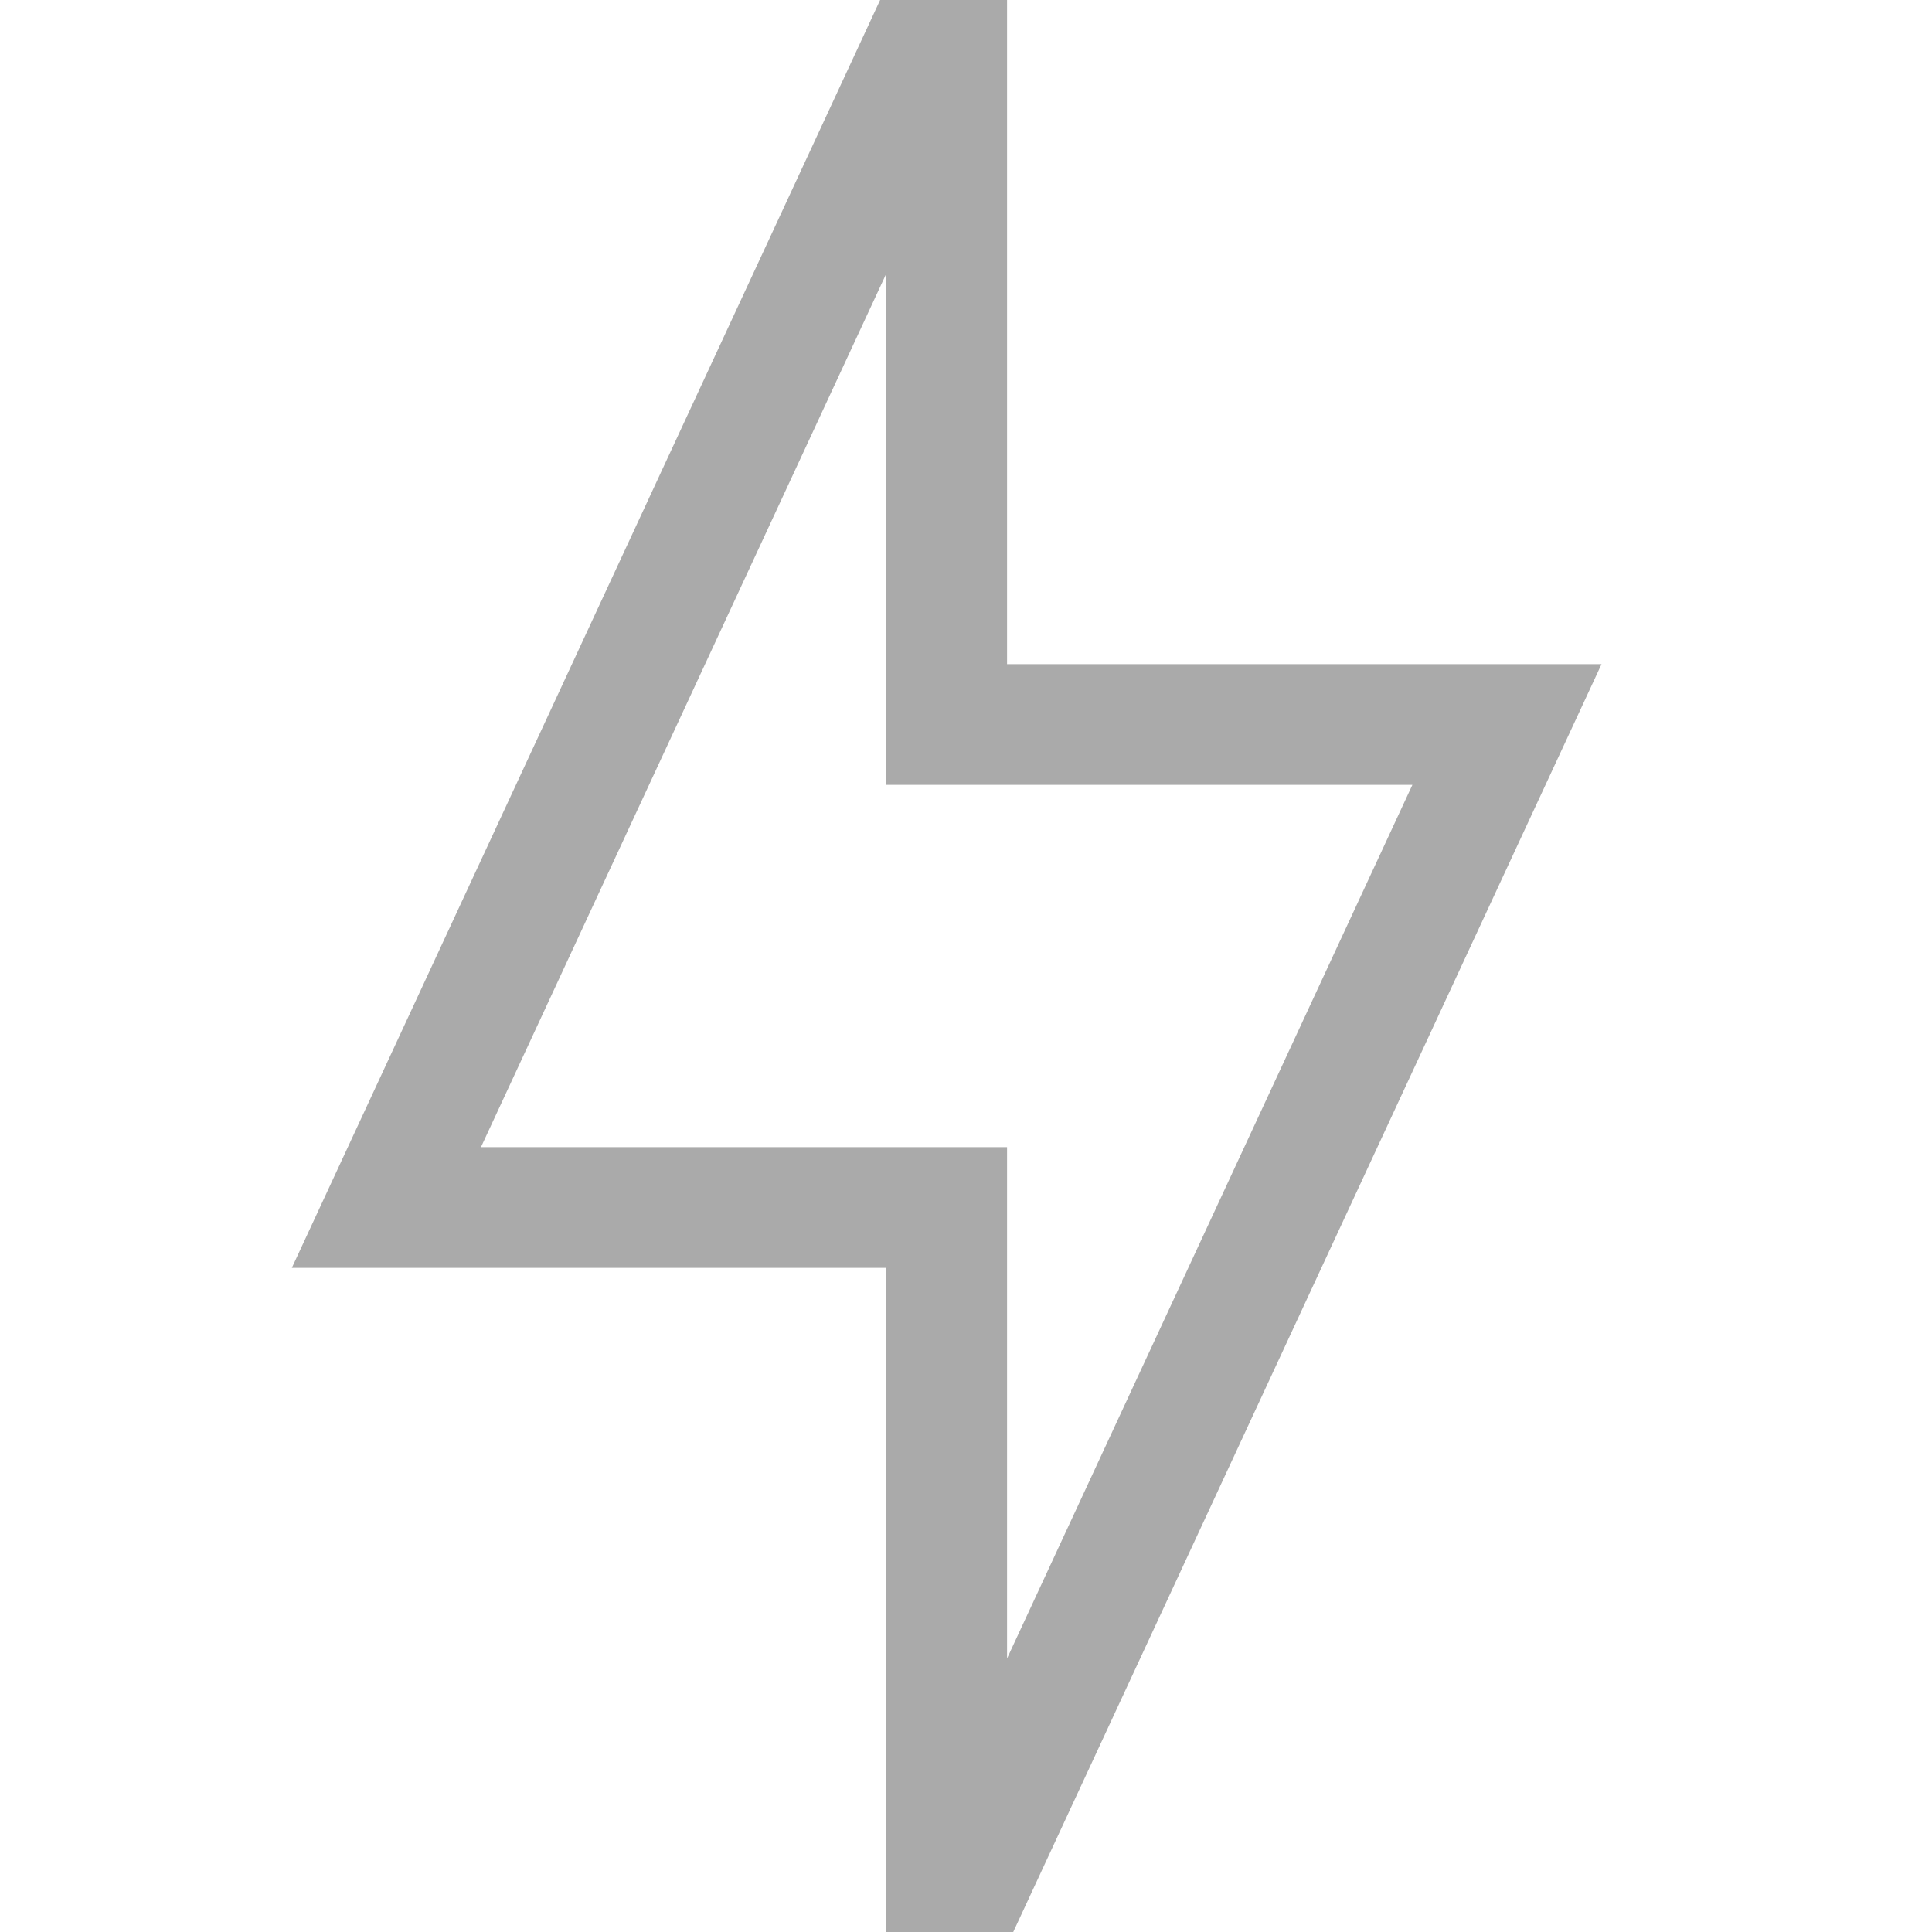
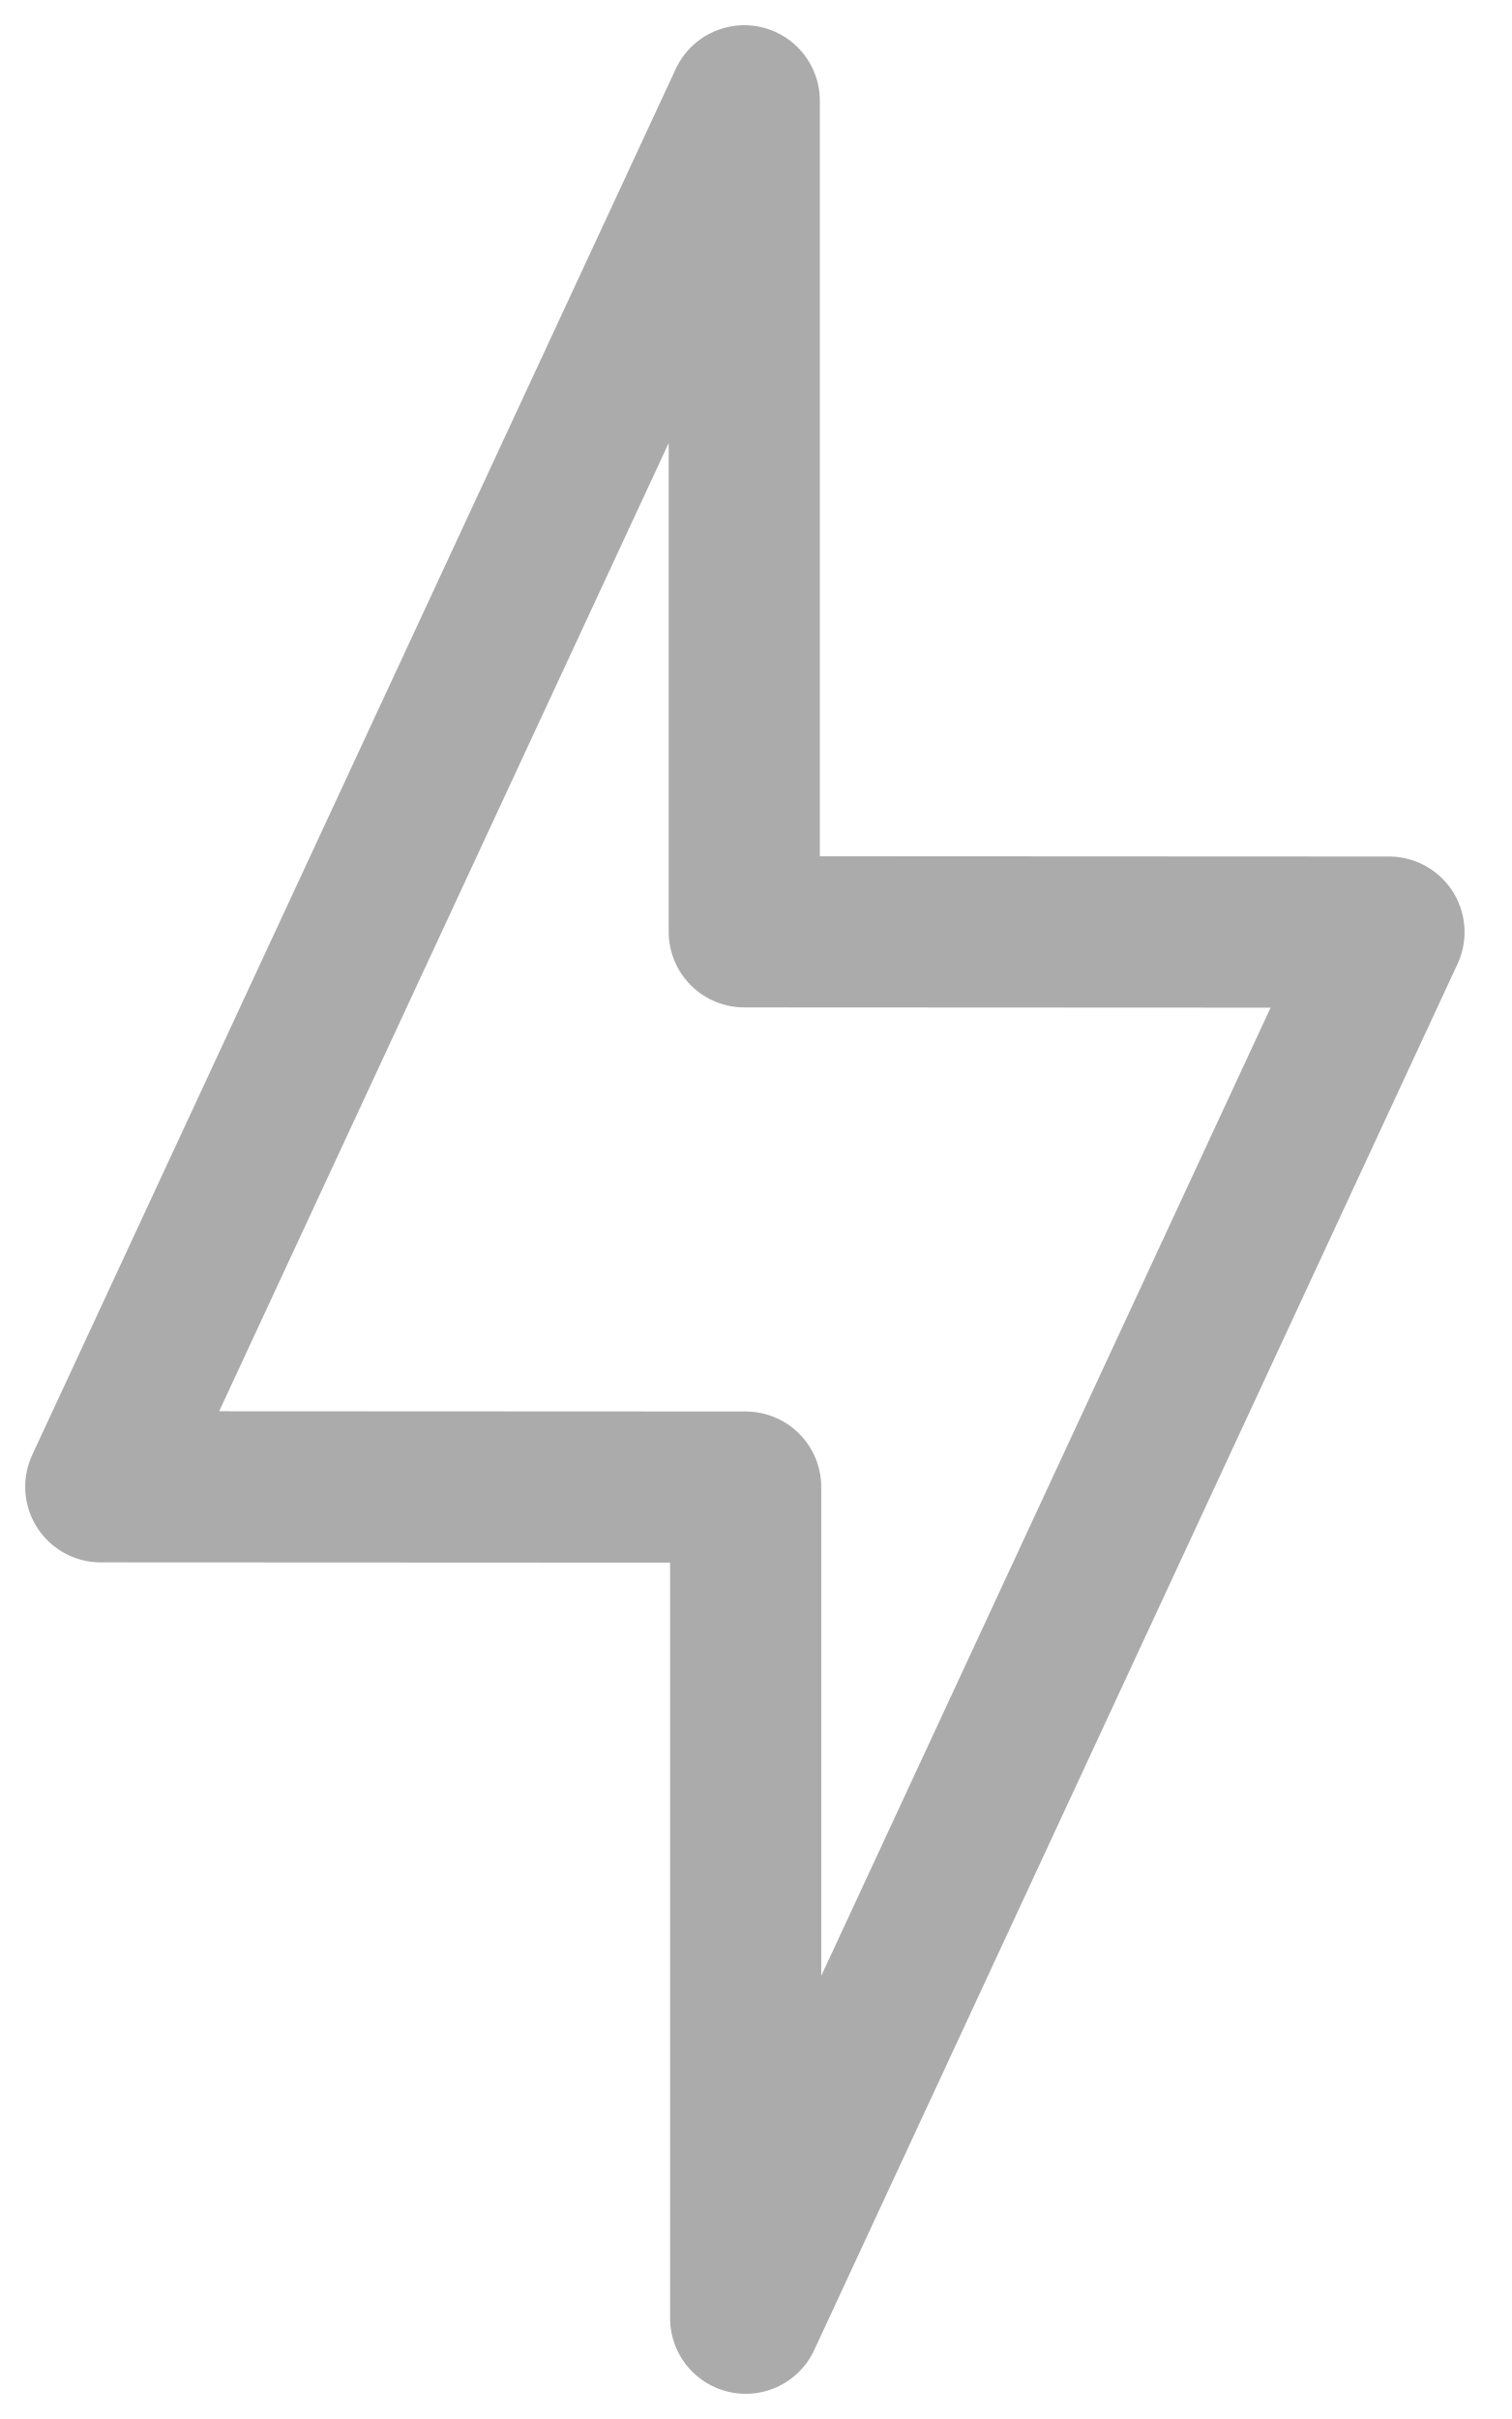
- <svg xmlns="http://www.w3.org/2000/svg" class="svg-bolt svg-icon" viewBox="0 0 20 20">
-   <g stroke-width="1.25" fill="none" stroke="#aaa">
-     <polygon points="15.6,7.5 9.8,7.5 9.8,0 4,12.5 9.8,12.5 9.8,20 " />
+ <svg xmlns="http://www.w3.org/2000/svg" width="15px" height="24px" viewBox="265 10 15 24" version="1.1">
+   <defs />
+   <g id="Nav-/-Notifications" stroke="none" fill="none" transform="translate(266, 11)" stroke-width="1.5" stroke-linejoin="round">
+     <polygon id="Stroke-1" stroke="#ABABAB" transform="translate(6.3921, 11) scale(-1, 1) rotate(-180) translate(-6.3921, -11) " points="6.386 13.755 6.386 22 0 8.249 6.4 8.246 6.4 0 12.784 13.752" />
  </g>
</svg>
